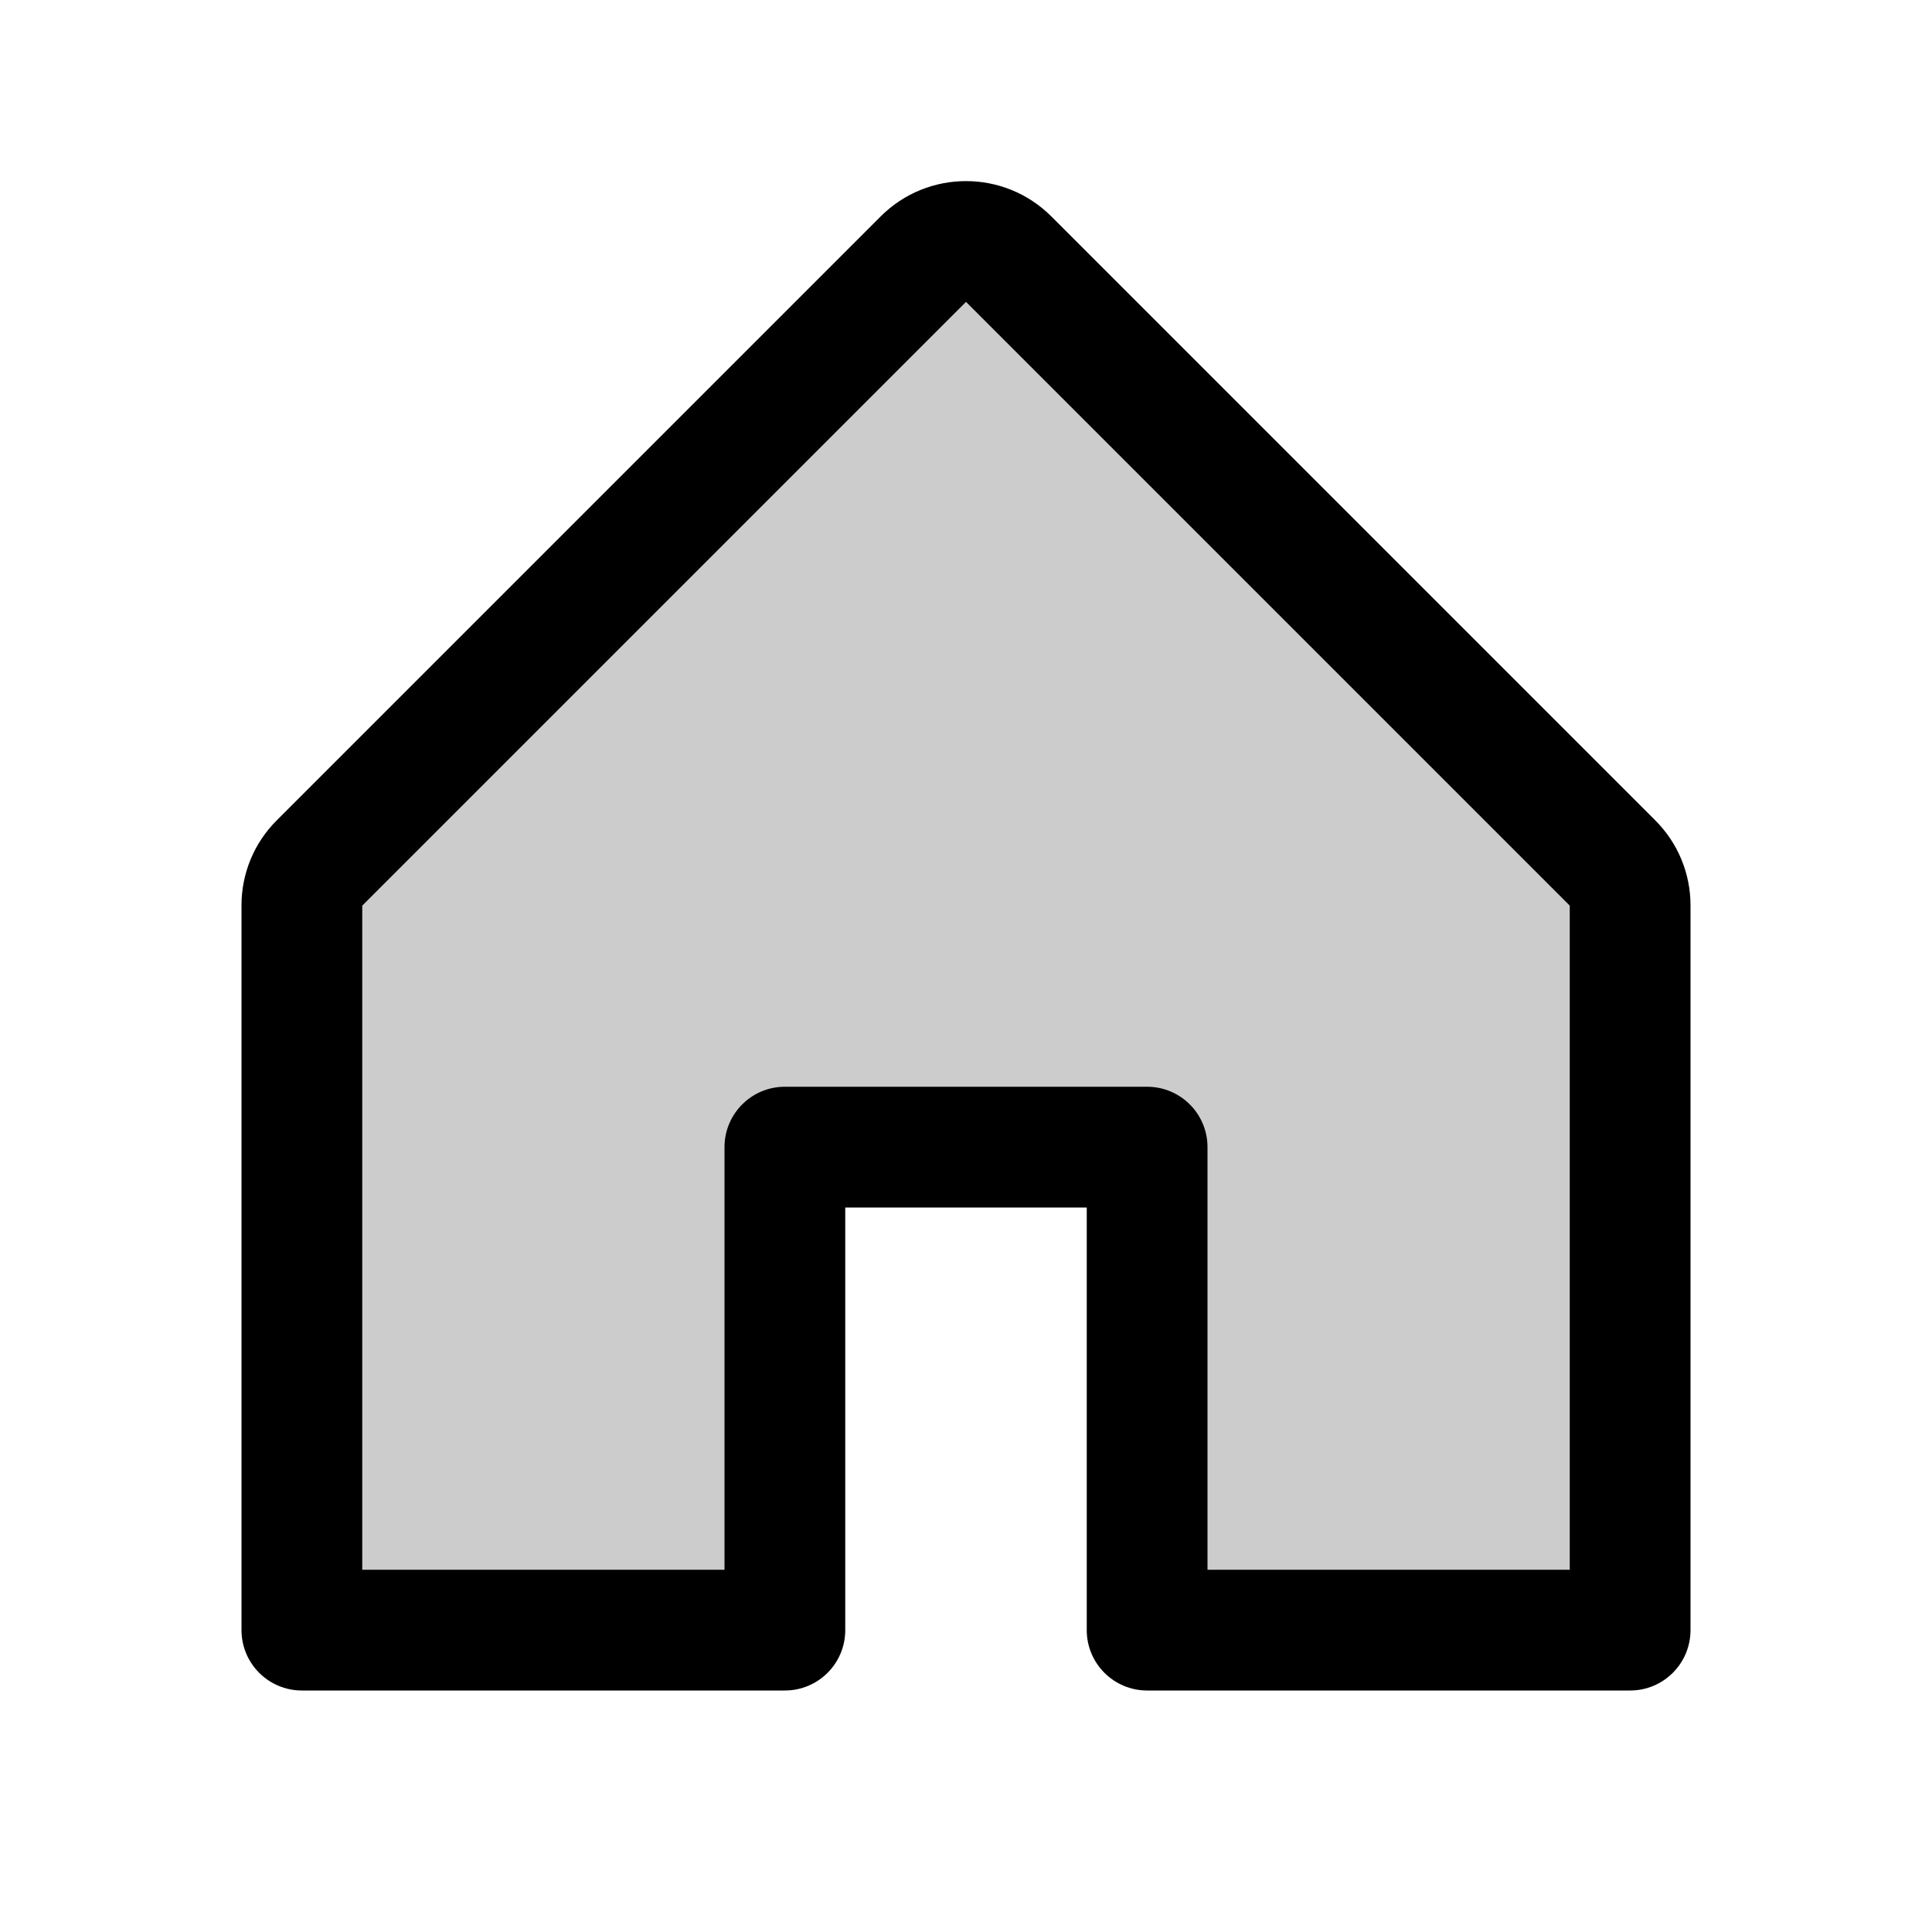
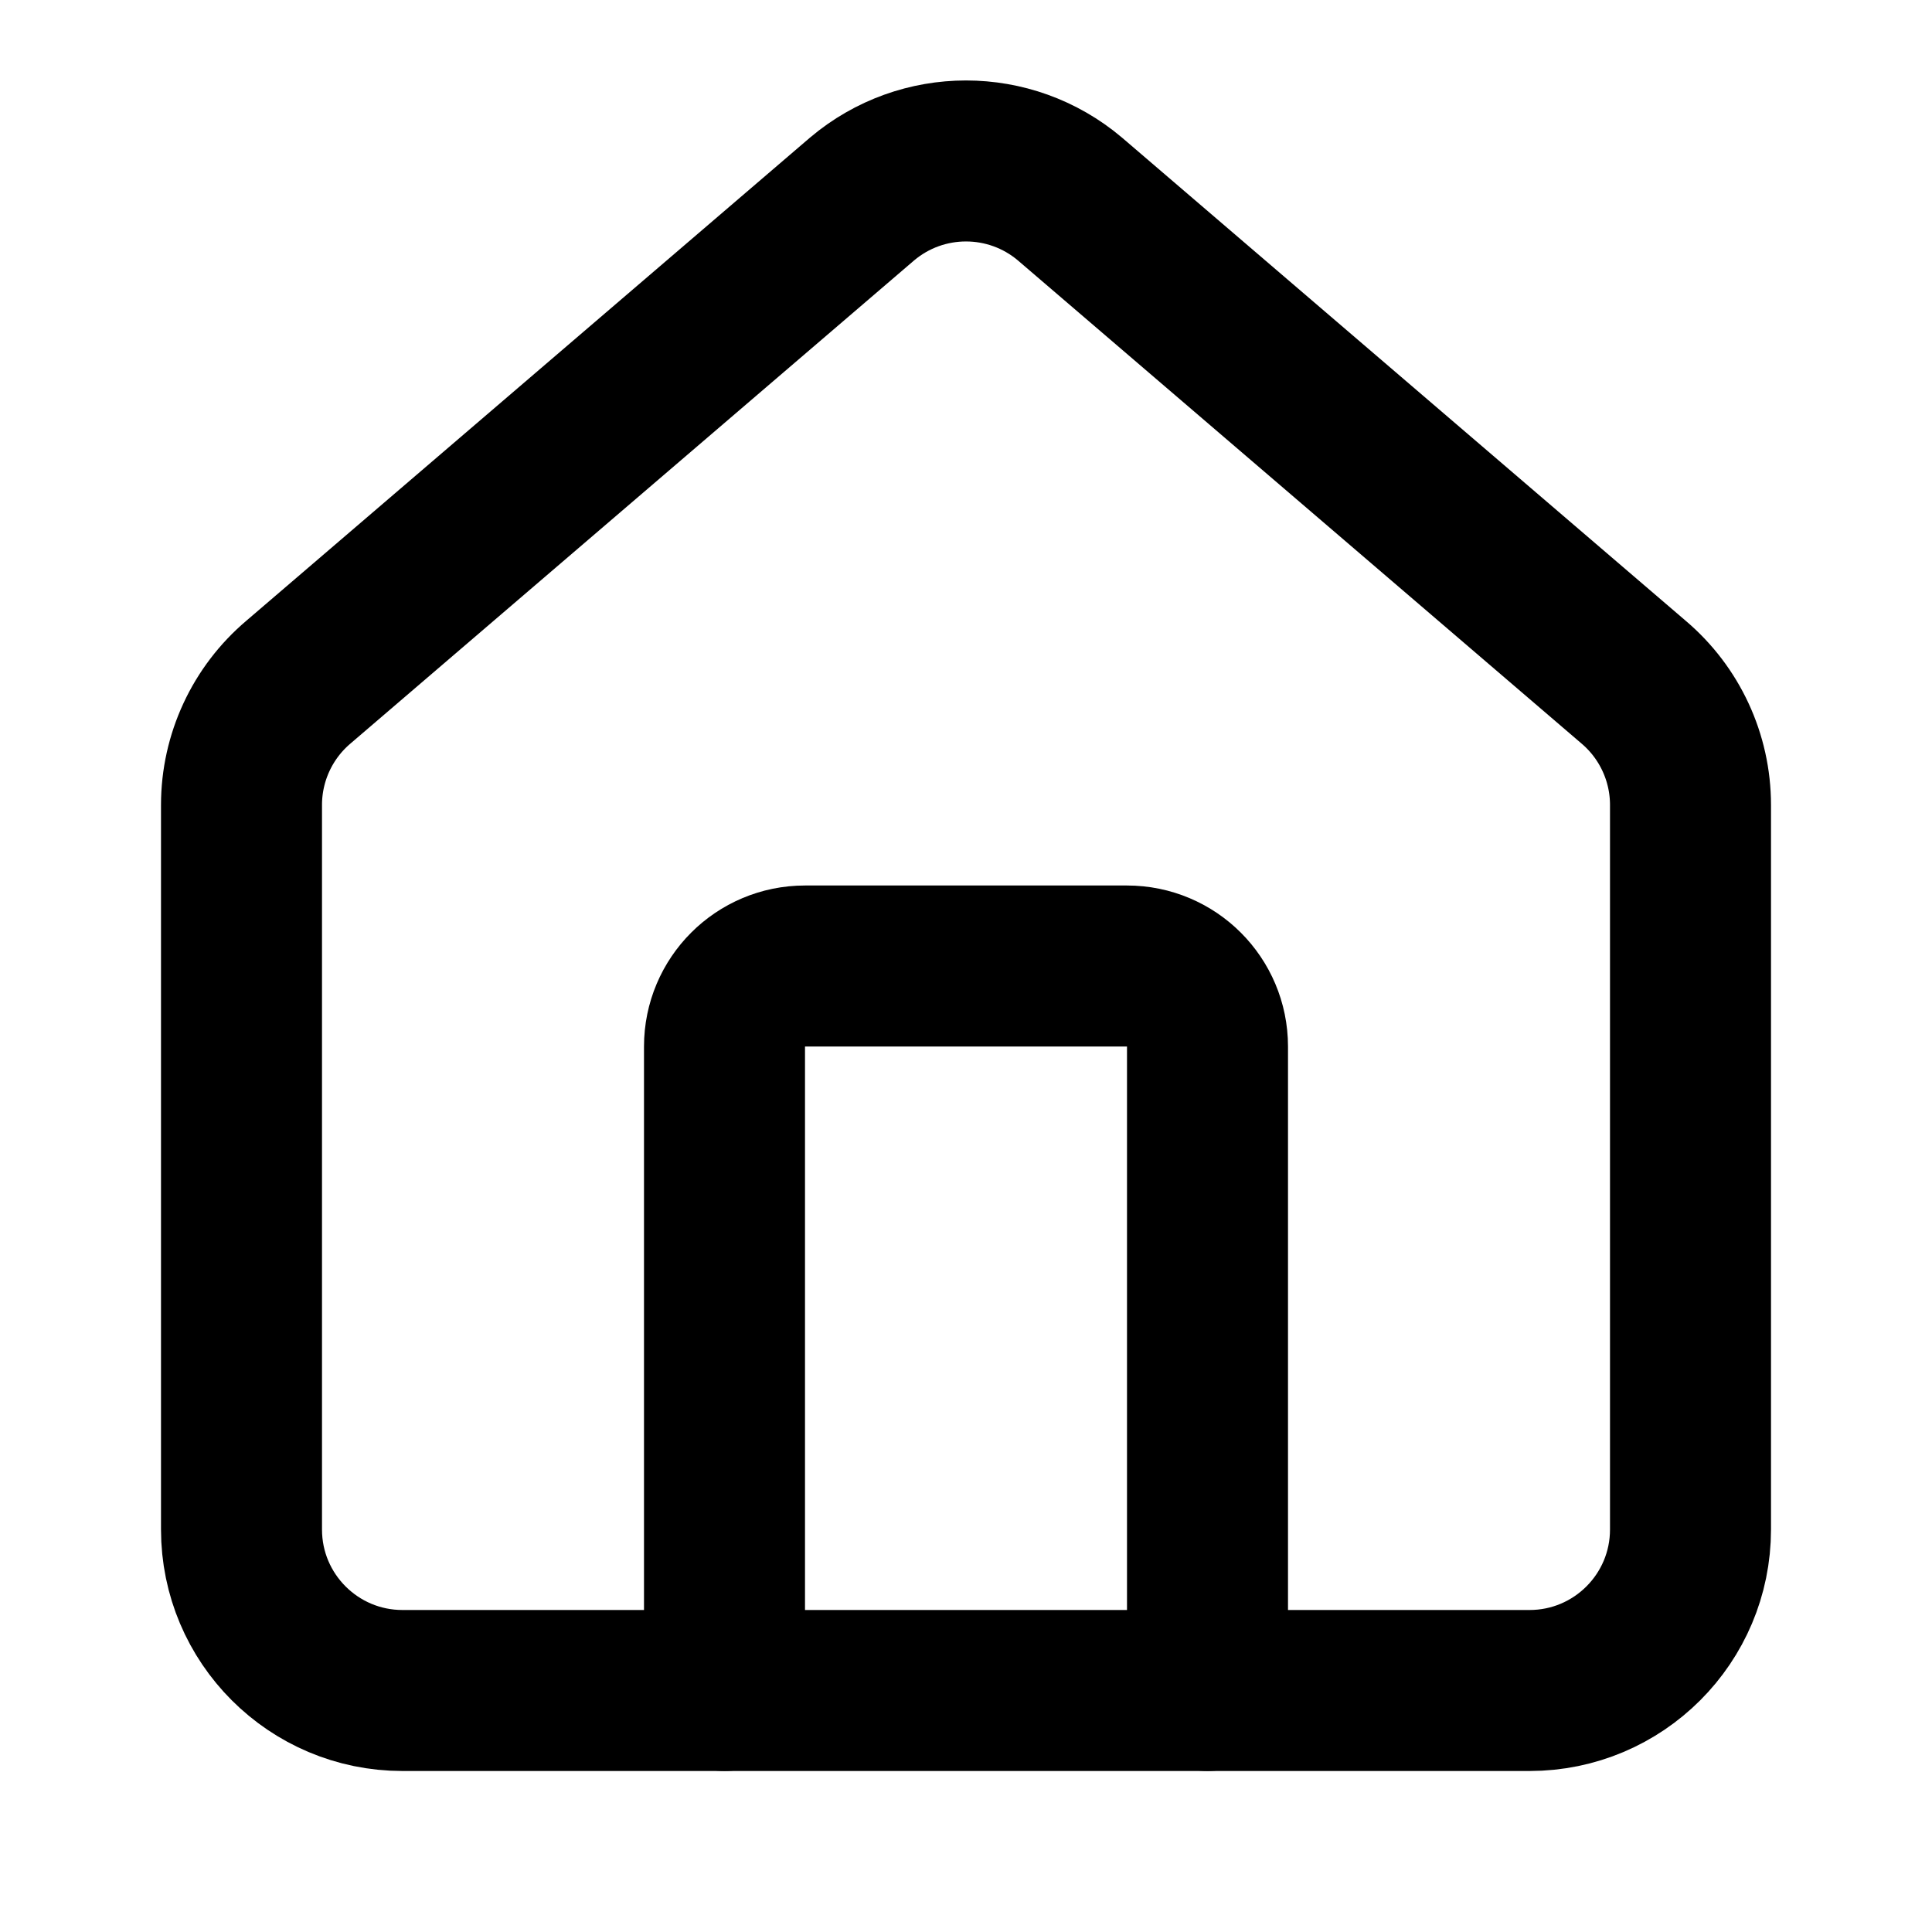
- <svg xmlns="http://www.w3.org/2000/svg" viewBox="0 0 256 256" fill="currentColor">
-   <path d="M216,120v96H152V152H104v64H40V120a8,8,0,0,1,2.34-5.66l80-80a8,8,0,0,1,11.32,0l80,80A8,8,0,0,1,216,120Z" opacity="0.2" />
-   <path d="M219.31,108.68l-80-80a16,16,0,0,0-22.62,0l-80,80A15.87,15.87,0,0,0,32,120v96a8,8,0,0,0,8,8h64a8,8,0,0,0,8-8V160h32v56a8,8,0,0,0,8,8h64a8,8,0,0,0,8-8V120A15.87,15.87,0,0,0,219.31,108.68ZM208,208H160V152a8,8,0,0,0-8-8H104a8,8,0,0,0-8,8v56H48V120l80-80,80,80Z" />
+ <svg xmlns="http://www.w3.org/2000/svg" class="lucide lucide-house" width="24" height="24" viewBox="0 0 24 24" fill="none" stroke="currentColor" stroke-width="2" stroke-linecap="round" stroke-linejoin="round">
+   <path d="M15 21v-8a1 1 0 0 0-1-1h-4a1 1 0 0 0-1 1v8" />
+   <path d="M3 10a2 2 0 0 1 .709-1.528l7-6a2 2 0 0 1 2.582 0l7 6A2 2 0 0 1 21 10v9a2 2 0 0 1-2 2H5a2 2 0 0 1-2-2z" />
</svg>
